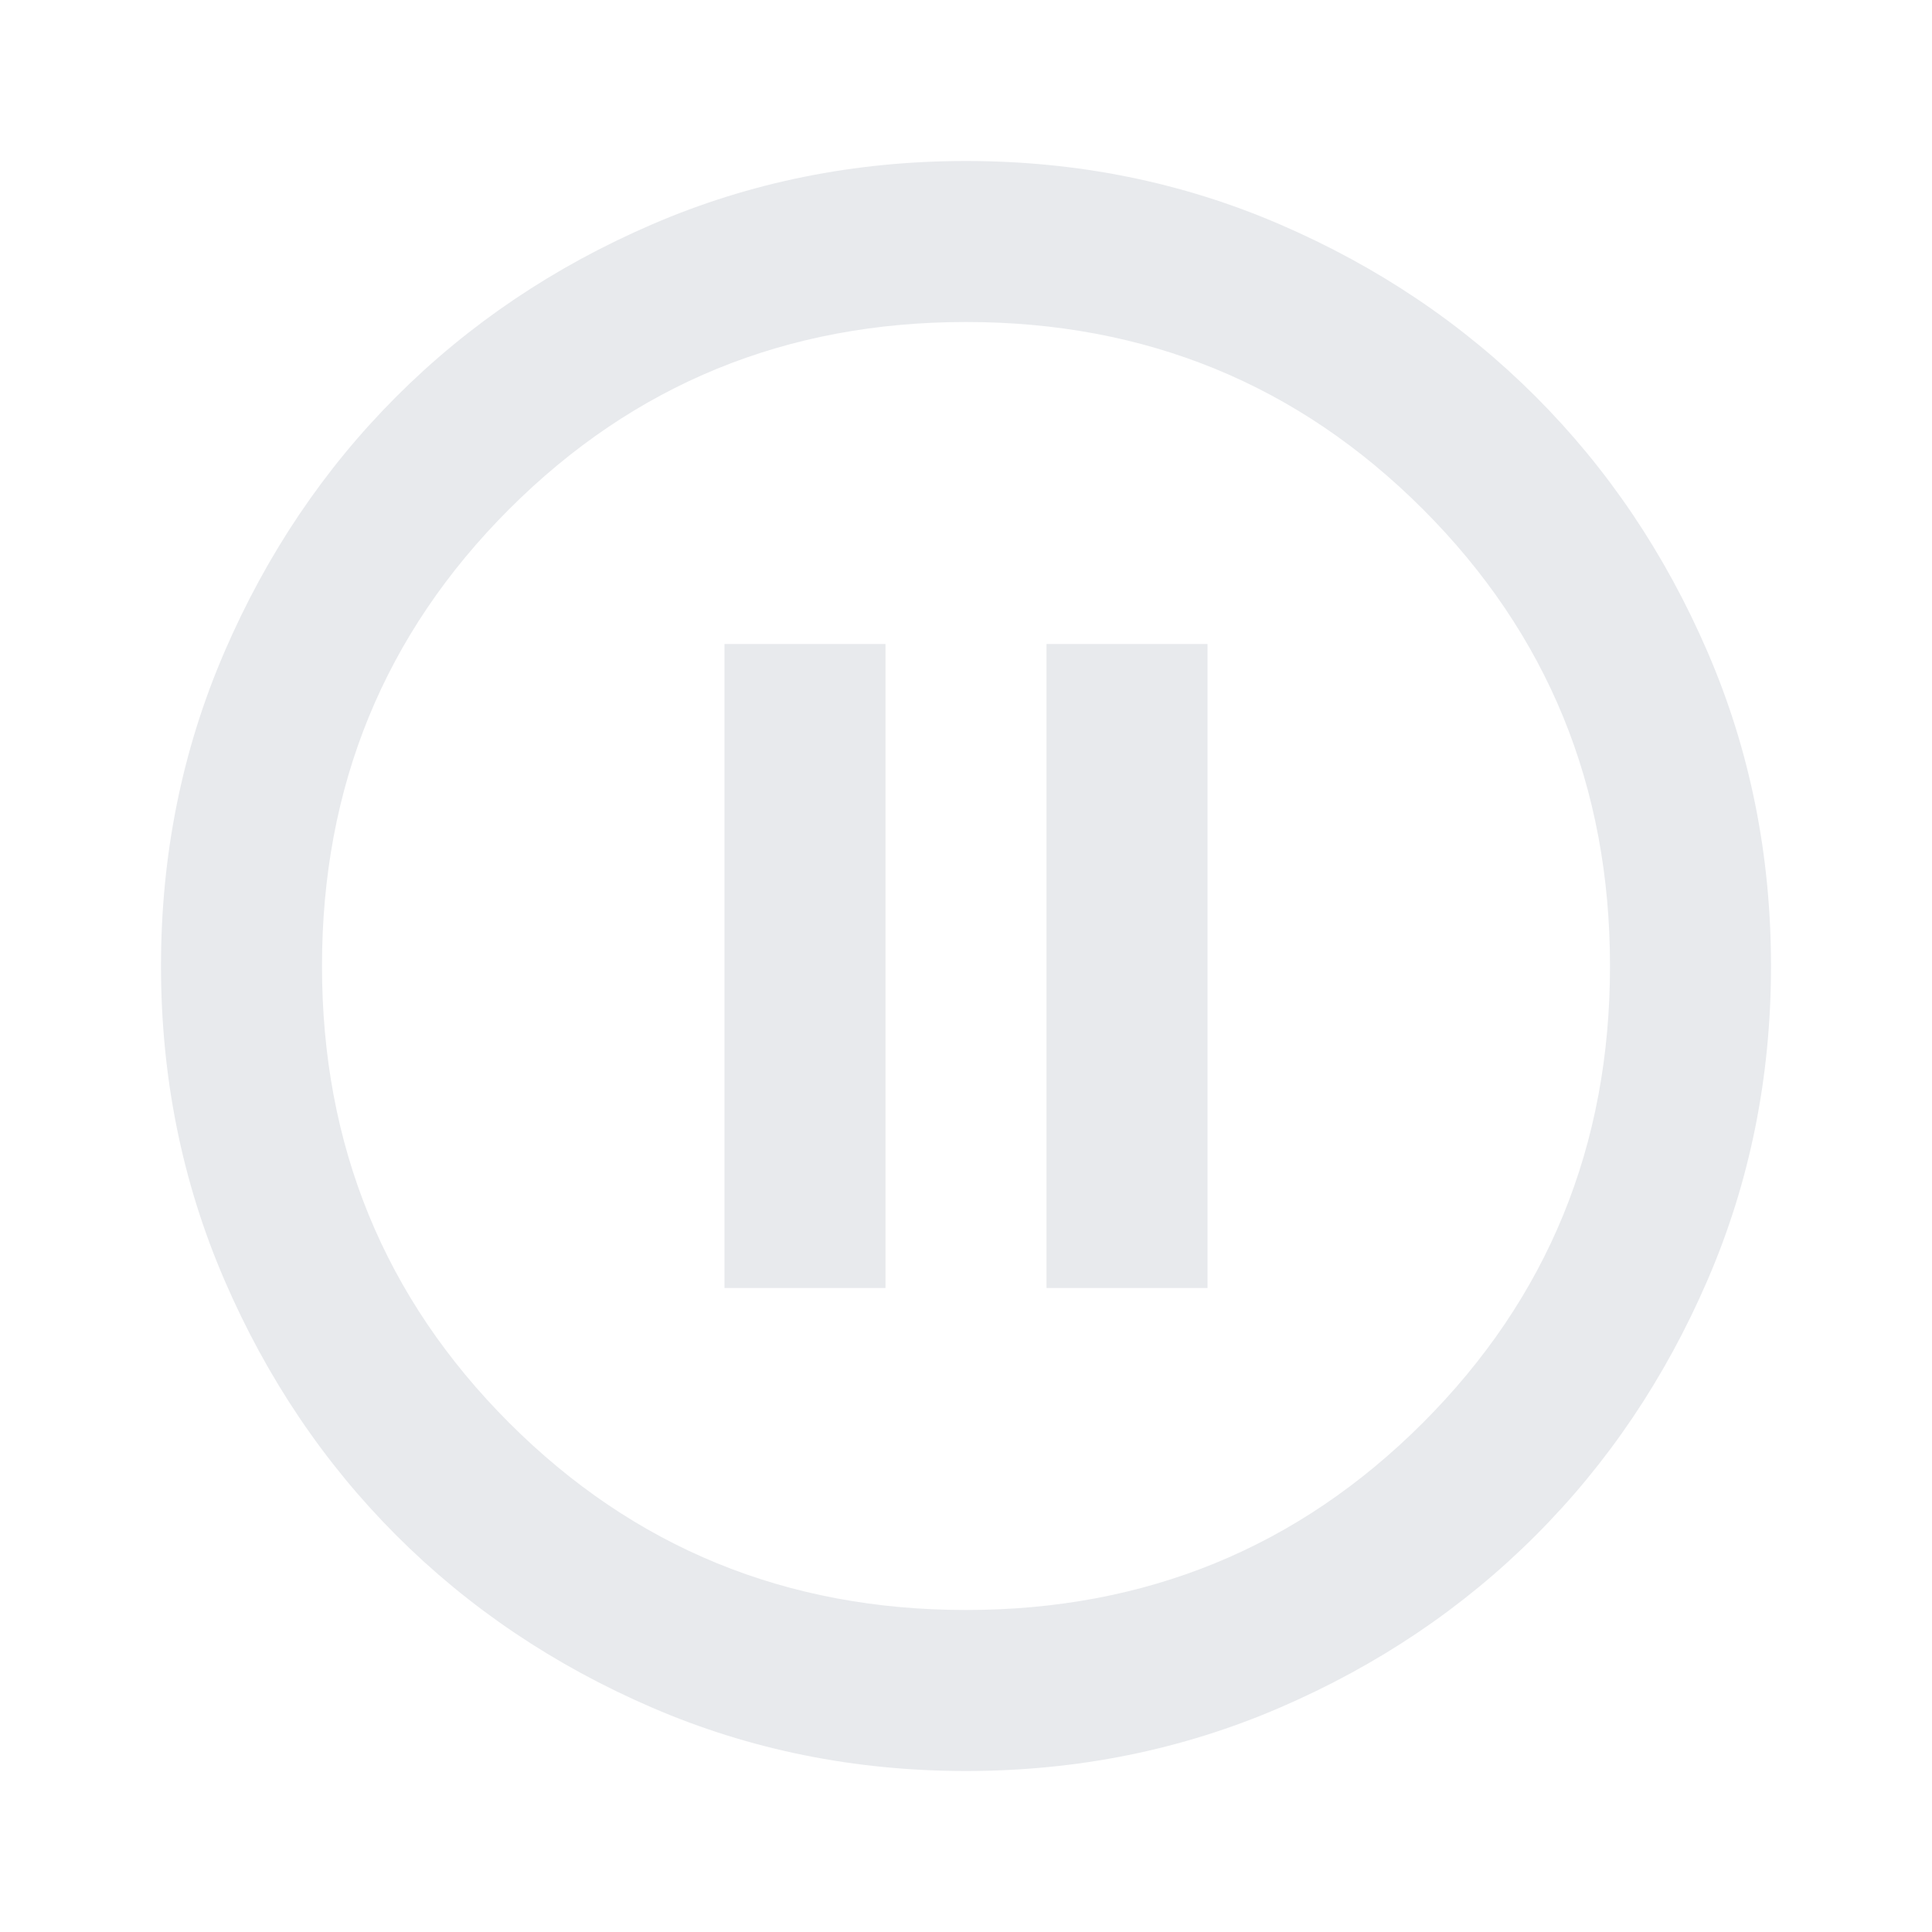
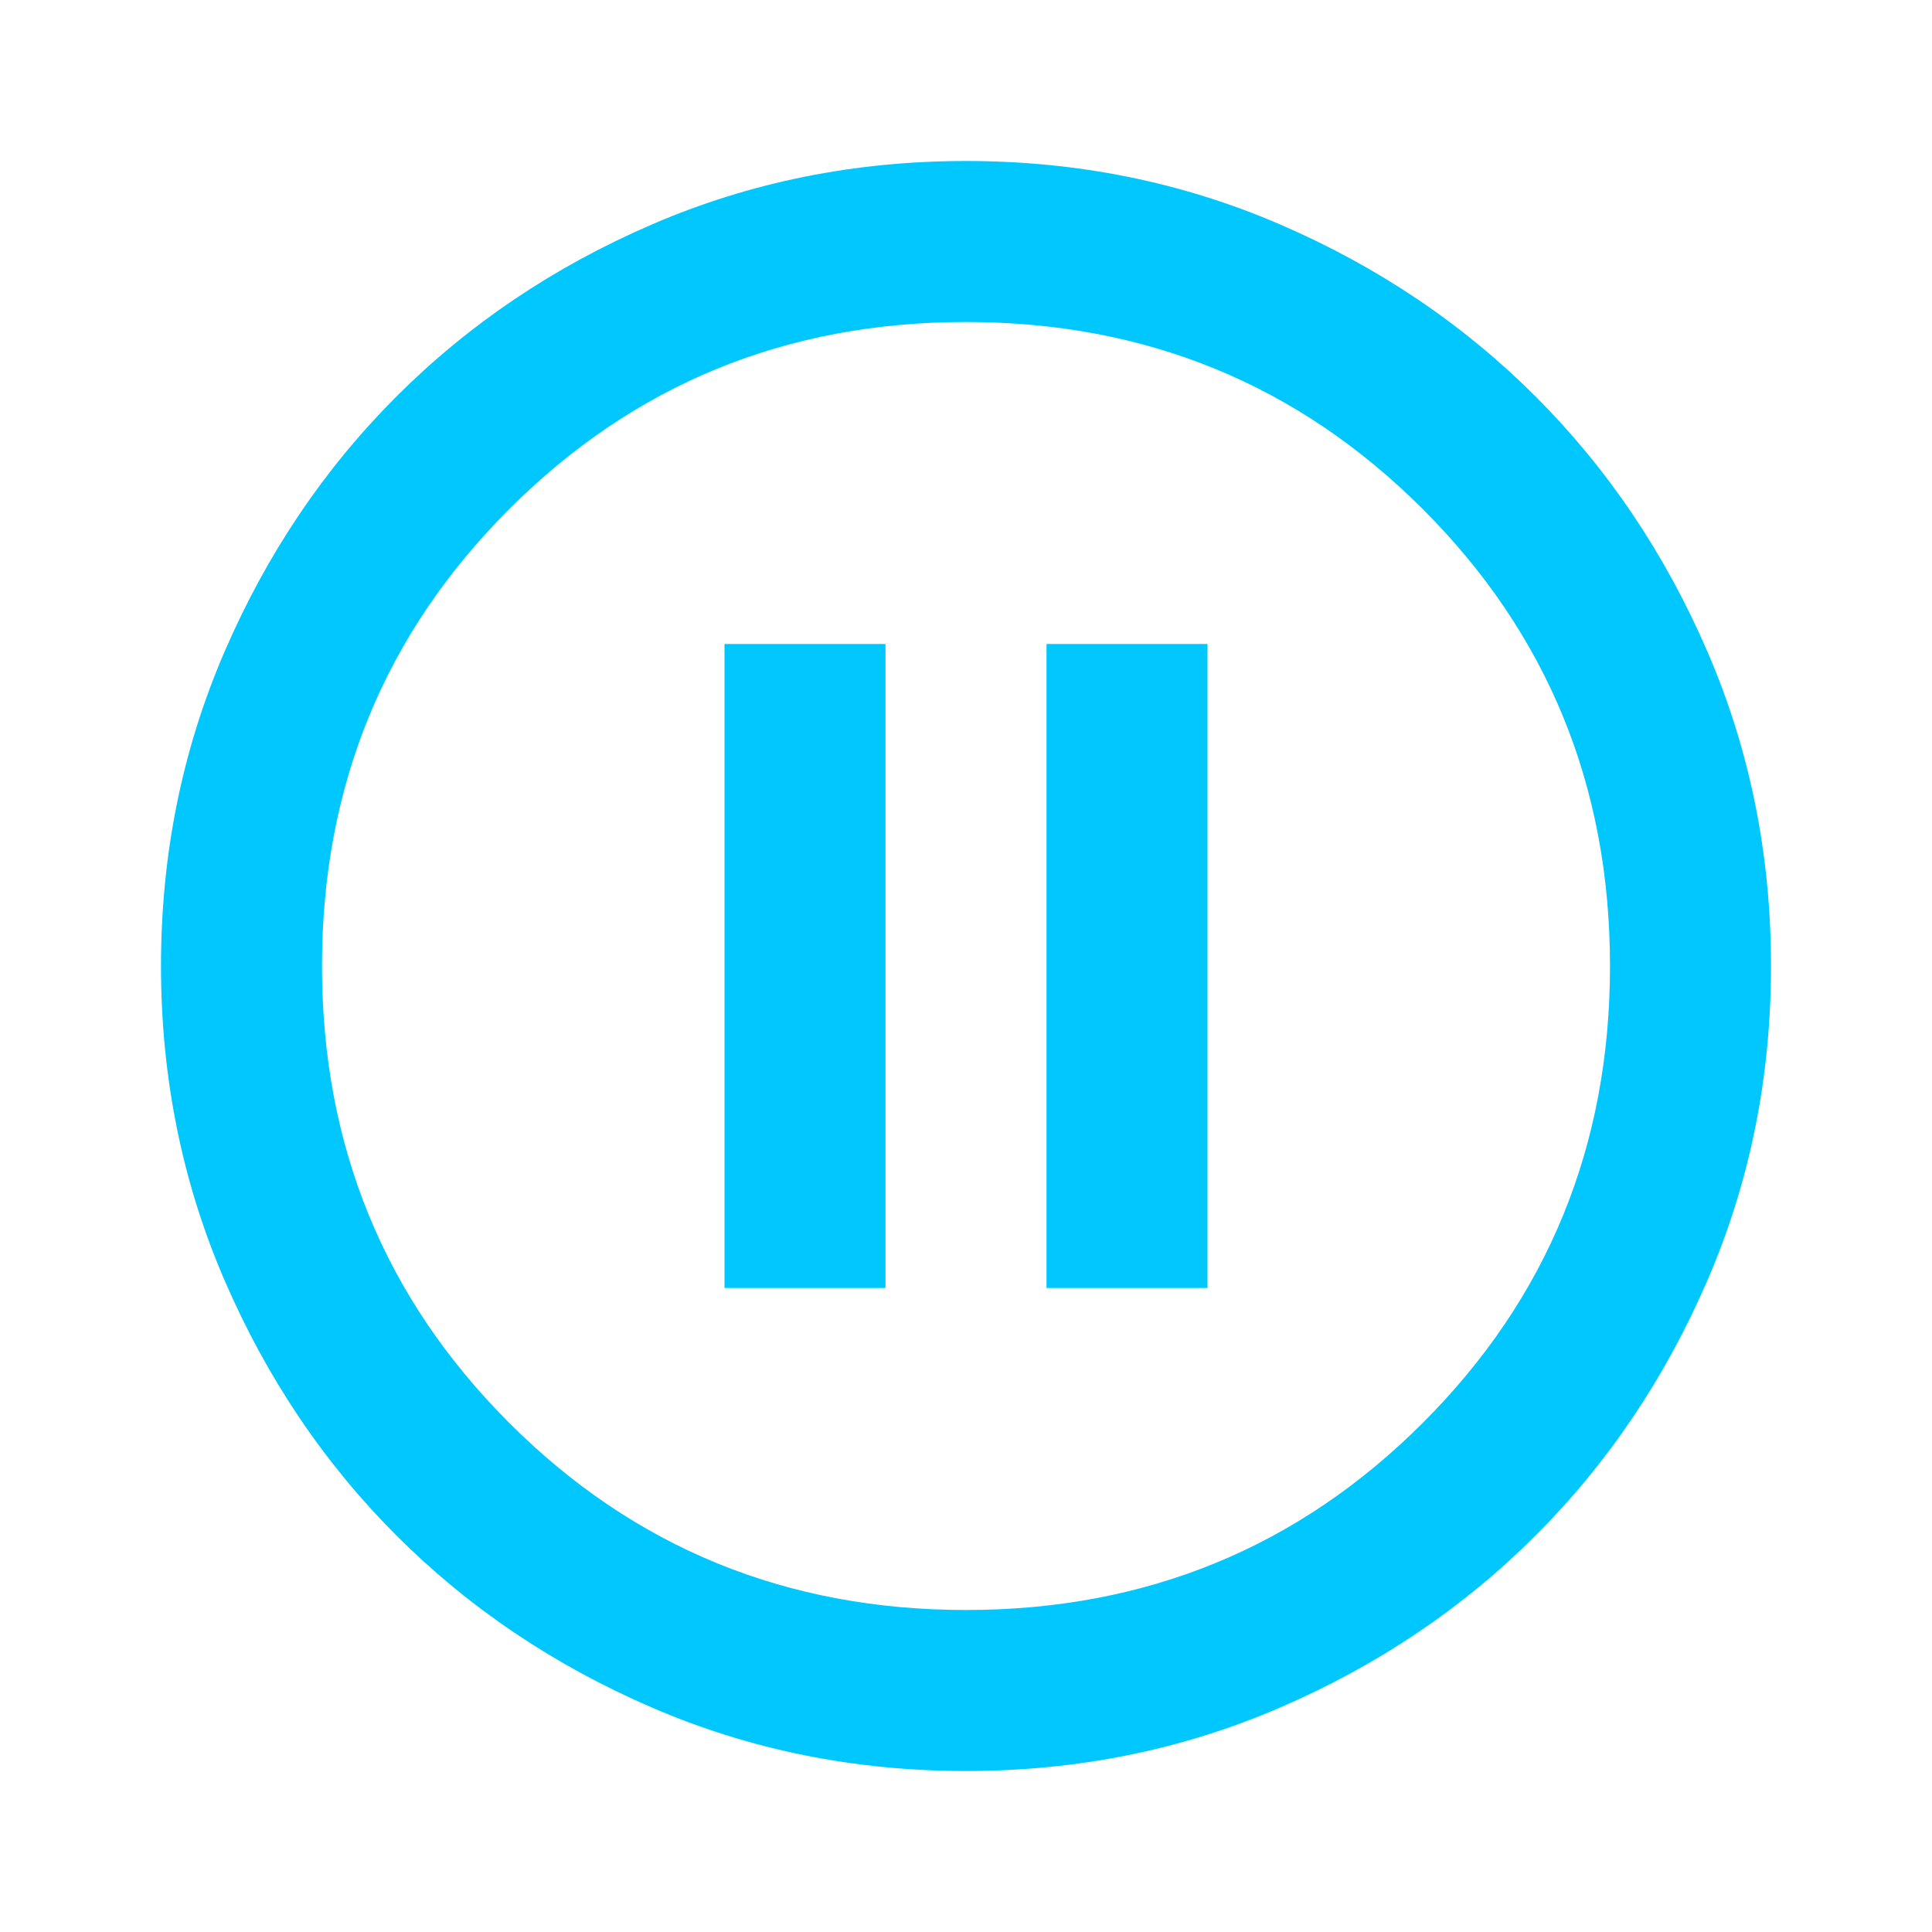
- <svg xmlns="http://www.w3.org/2000/svg" height="24px" viewBox="0 -960 960 960" width="24px" fill="#e8eaed">
+ <svg xmlns="http://www.w3.org/2000/svg" height="24px" viewBox="0 -960 960 960" width="24px" fill="#00c8ff">
  <path d="M360-320h80v-320h-80v320Zm160 0h80v-320h-80v320ZM480-80q-83 0-156-31.5T197-197q-54-54-85.5-127T80-480q0-83 31.5-156T197-763q54-54 127-85.5T480-880q83 0 156 31.5T763-763q54 54 85.5 127T880-480q0 83-31.5 156T763-197q-54 54-127 85.5T480-80Zm0-80q134 0 227-93t93-227q0-134-93-227t-227-93q-134 0-227 93t-93 227q0 134 93 227t227 93Zm0-320Z" />
</svg>
